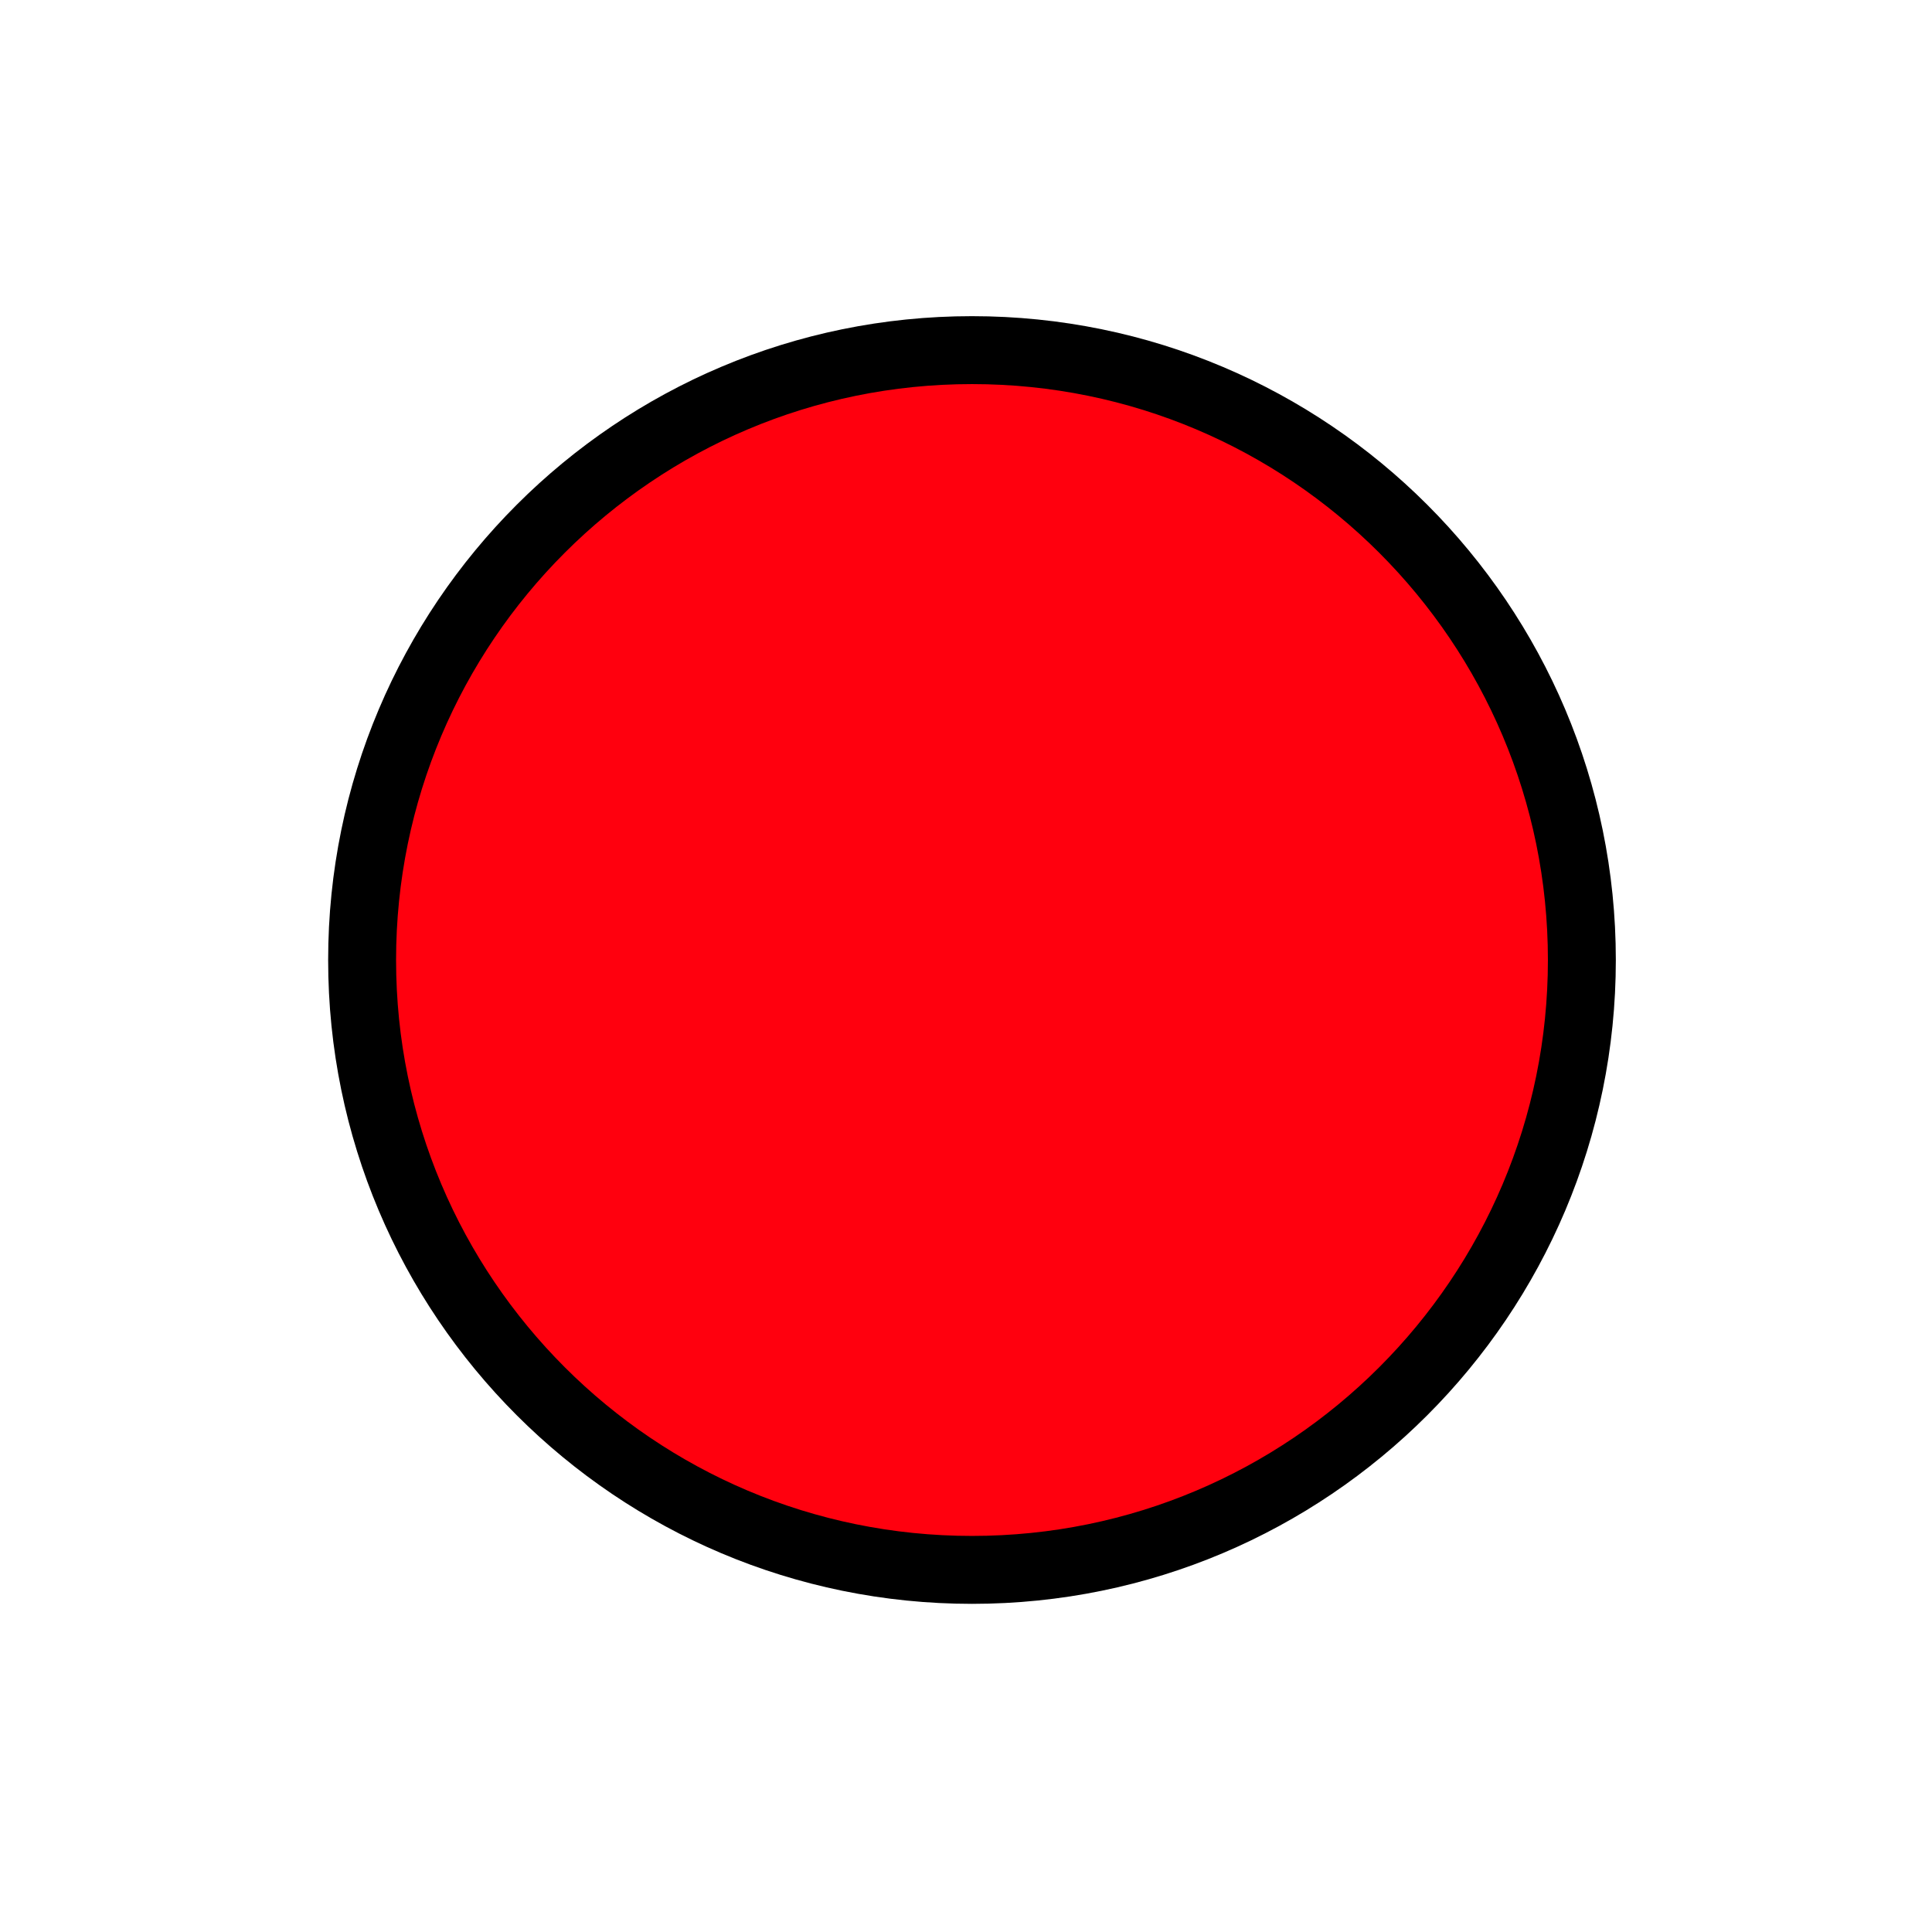
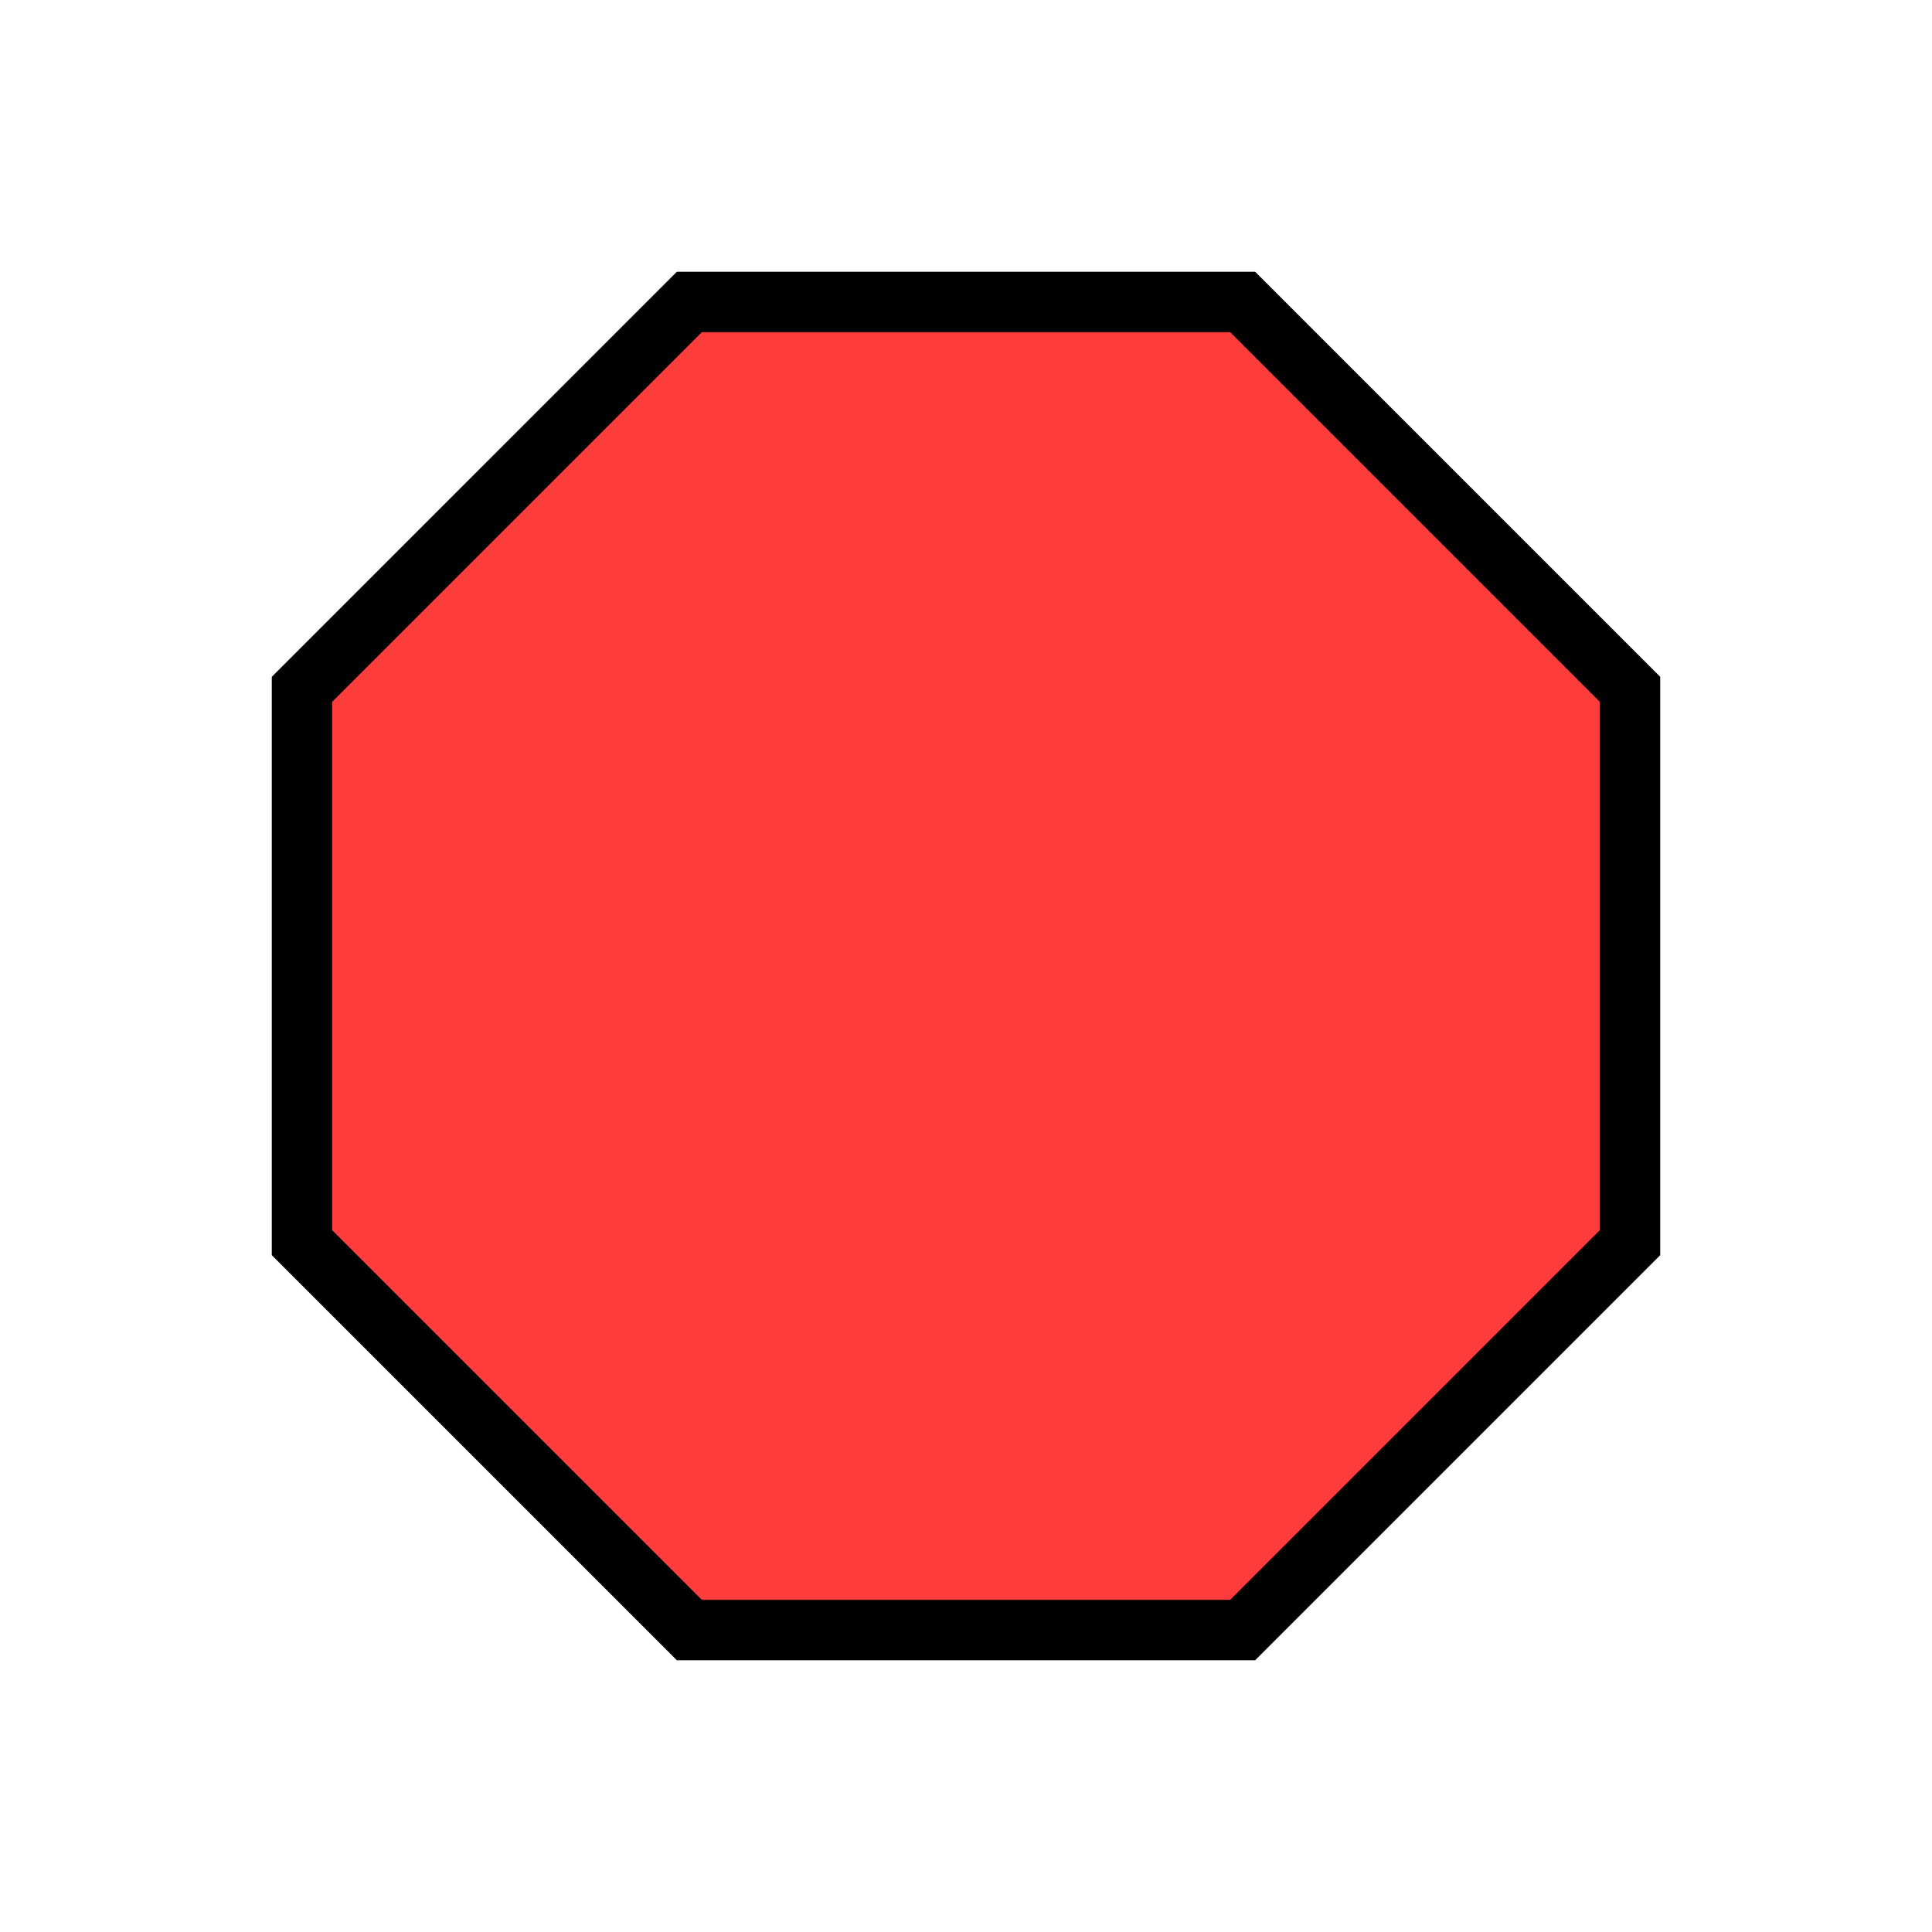
<svg xmlns="http://www.w3.org/2000/svg" width="256" height="256" viewBox="0 0 256 256" id="svg4186" version="1.1">
  <defs id="defs4188" />
  <g id="layer1" transform="translate(0,-796.3622)">
-     <circle style="fill:#ff000e;fill-opacity:1;stroke:#000000;stroke-width:9;stroke-miterlimit:4;stroke-dasharray:none;stroke-opacity:1" id="path816" cx="128.794" cy="923.568" r="80.812" />
+     <path style="fill:#ff3c3c;fill-opacity:1;fill-rule:evenodd;stroke:#000000;stroke-width:8;stroke-linecap:butt;stroke-linejoin:miter;stroke-miterlimit:4;stroke-dasharray:none;stroke-opacity:1" d="m 91.339,836.375 h 73.322 l 51.326,51.326 v 73.322 l -51.326,51.326 H 91.339 L 40.013,961.023 v -73.322 z" id="path4135" />
  </g>
  <g id="layer2" />
</svg>
